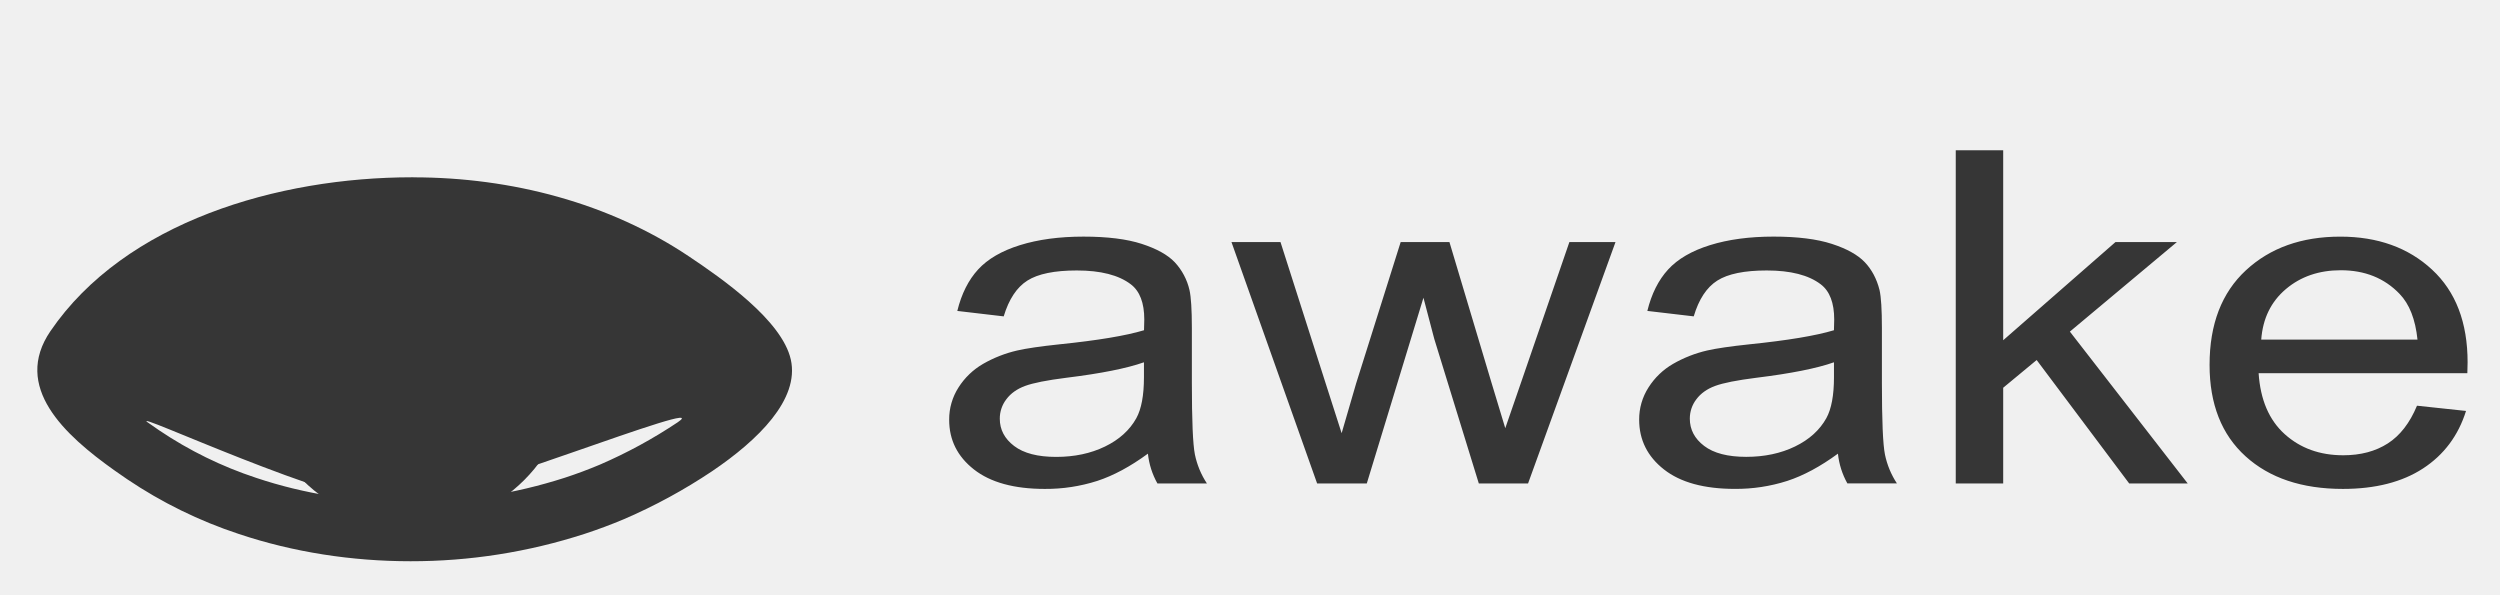
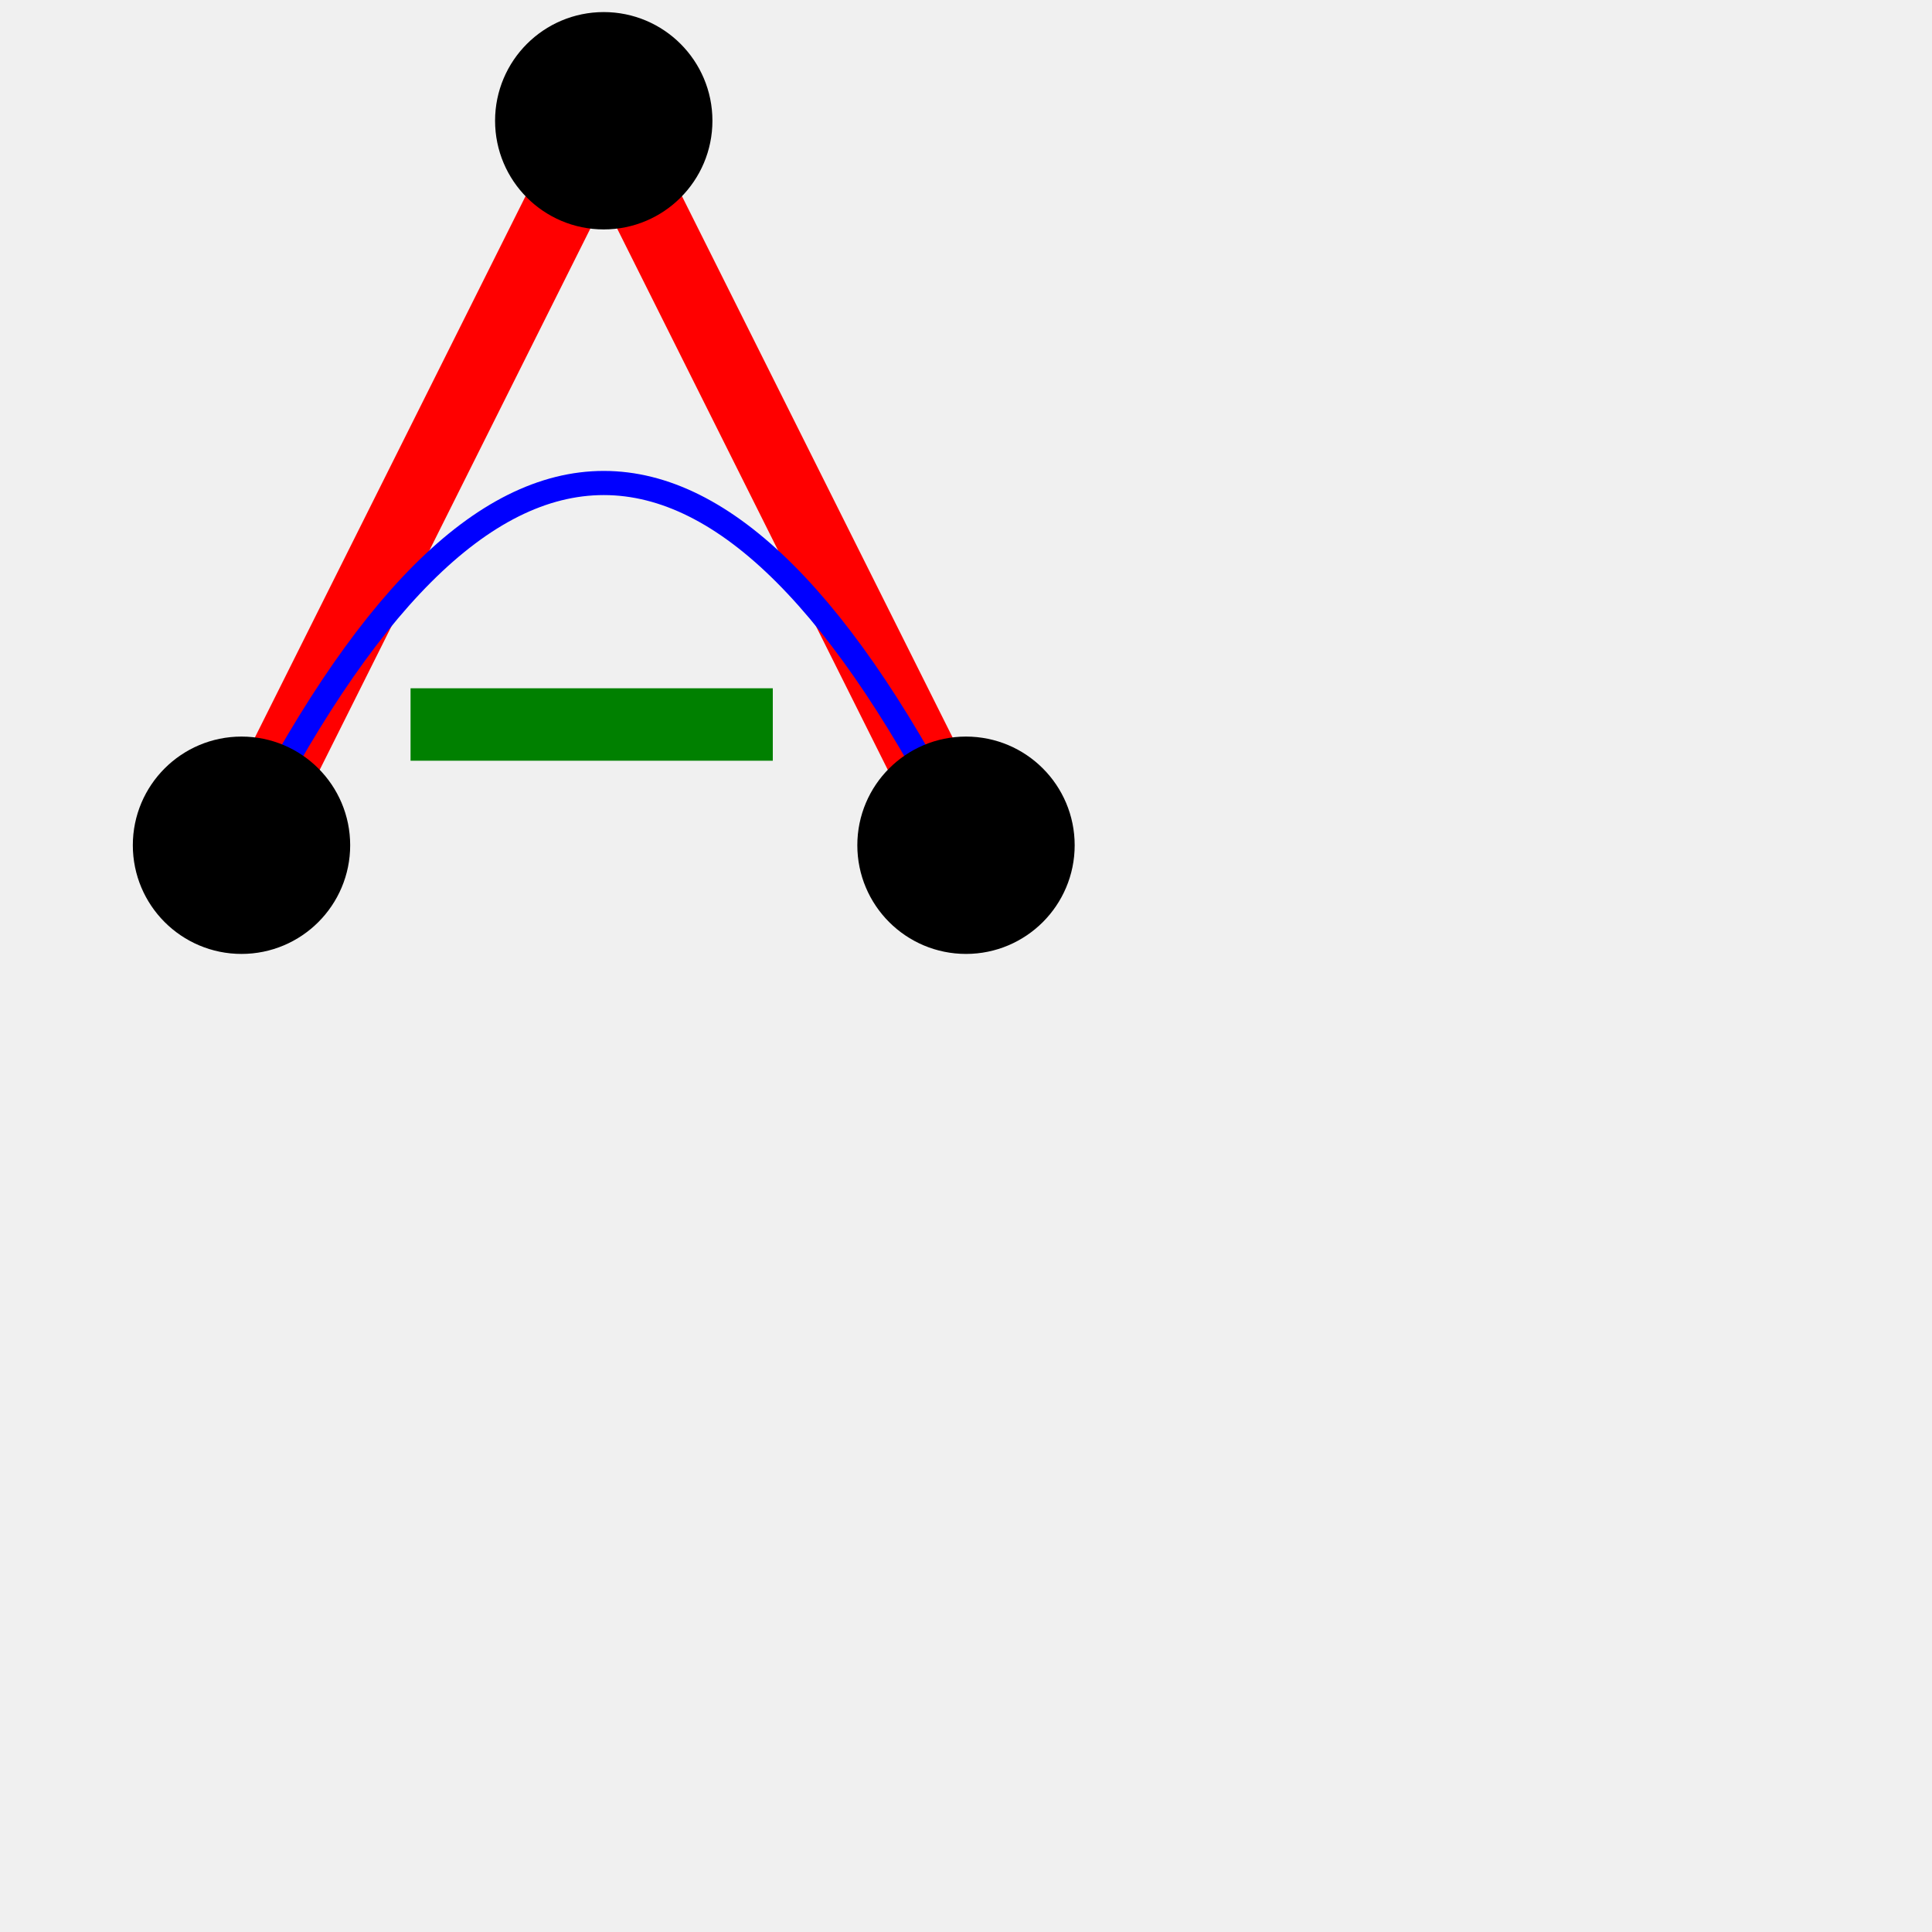
- <svg xmlns="http://www.w3.org/2000/svg" viewBox="0 0 2030 483">
-   <circle cx="328.32" cy="269.5" r="25.29" fill="#fff" />
-   <path d="M323.63 410c36.15 0 260.14-89.72 226.65-67.1a396.64 396.64 0 0 1-63.11 34.36c-9.31 3.93-18.92 7.52-28.61 10.68a411 411 0 0 1-126.22 19.78c-43.44 0-85.26-6.62-124.29-19.69a321 321 0 0 1-78.77-38.58 586.35 586.35 0 0 1-9.36-6.49c-15.84-11.23 150.9 67 202.65 67m13.06-266h-1.06c-108.74 0-233 36.16-293.6 124.9C10 314.2 52.29 353.14 93.16 382.12c3.39 2.4 6.77 4.74 10.1 7a368.89 368.89 0 0 0 90.55 44.43c44.41 14.87 92 22.18 139.53 22.18a456.21 456.21 0 0 0 141.15-22.17q16.49-5.38 32.33-12.07a445 445 0 0 0 71.33-38.82c37.52-25.34 71.17-58.4 64-90.66C635 260 586 226 559.48 208.24 494.84 164.93 415.47 144 335.63 144z" fill="#363636" />
-   <circle cx="349.99" cy="300" r="47.47" fill="#363636" />
-   <circle cx="335.71" cy="299.87" r="110.44" fill="none" stroke="#363636" stroke-miterlimit="10" stroke-width="33.535" />
-   <path d="M932.1 368.37q-21.4 15.69-41.19 22.15a136.37 136.37 0 0 1-42.49 6.48q-37.42 0-57.57-15.8t-20.12-40.33a47.9 47.9 0 0 1 7.6-26.29 57.89 57.89 0 0 1 19.91-19.1A101.15 101.15 0 0 1 826 284.59q11.34-2.58 34.24-5 46.66-4.78 68.7-11.44c.14-4.55.22-7.44.22-8.67q0-20.3-10.92-28.61-14.76-11.25-43.87-11.25-27.18 0-40.13 8.21T815 256.9l-37.67-4.42q5.13-20.86 16.91-33.68t34-19.75q22.25-6.92 51.57-6.92 29.11 0 47.3 5.9t26.75 14.86a49.29 49.29 0 0 1 12 22.61q1.92 8.49 1.93 30.63v44.29q0 46.33 2.46 58.6a67.46 67.46 0 0 0 9.75 23.53h-40.19a63.21 63.21 0 0 1-7.71-24.18zm-3.21-74.19q-21 7.4-62.92 12.55-23.75 3-33.6 6.65t-15.19 10.79a25.61 25.61 0 0 0-5.35 15.83q0 13.29 11.66 22.15t34.14 8.85q22.25 0 39.59-8.4t25.47-23q6.19-11.25 6.2-33.22zM1069.5 392.55l-69.55-196h39.81l36.16 113.13 13.49 42.07q.85-3.13 11.77-40.41l36.17-114.79h39.59l34 113.68 11.34 37.46 13.06-37.83 39-113.31h37.45l-71 196h-40l-36.17-117.38-8.78-33.4-46 150.78zM1492.4 368.37q-21.4 15.69-41.2 22.15a136.3 136.3 0 0 1-42.48 6.46q-37.46 0-57.57-15.78T1331 340.87a47.82 47.82 0 0 1 7.6-26.29 57.86 57.86 0 0 1 19.9-19.1 101.35 101.35 0 0 1 27.72-10.89q11.34-2.58 34.24-5 46.66-4.78 68.7-11.44c.14-4.55.22-7.44.22-8.67q0-20.3-10.92-28.61-14.76-11.25-43.87-11.25-27.18 0-40.13 8.21t-19.15 29.06l-37.67-4.42q5.13-20.86 16.91-33.68t34-19.75q22.26-6.92 51.58-6.92 29.1 0 47.3 5.9t26.75 14.86q8.57 9 12 22.61 1.92 8.49 1.92 30.63v44.29q0 46.33 2.47 58.6a67.46 67.46 0 0 0 9.73 23.53h-40.23a63 63 0 0 1-7.67-24.17zm-3.21-74.19q-21 7.4-62.92 12.55-23.76 3-33.6 6.65t-15.19 10.79a25.61 25.61 0 0 0-5.35 15.78q0 13.29 11.66 22.15t34.13 8.86q22.26 0 39.6-8.4t25.47-23q6.19-11.25 6.2-33.22zM1588.07 392.55V122h38.52v154.28l91.17-79.72h49.87l-86.89 72.71 95.67 123.28h-47.52l-75.12-100.21-27.18 22.51v77.7zM1962.6 329.43l39.81 4.25q-9.42 30.07-34.89 46.69T1902.46 397q-49.86 0-79.08-26.49t-29.21-74.28q0-49.45 29.53-76.77t76.62-27.31q45.59 0 74.48 26.76t28.89 75.29c0 2-.07 4.93-.21 8.86H1834q2.13 32.29 21.18 49.46t47.52 17.16q21.18 0 36.16-9.59t23.74-30.66zm-126.48-53.7H1963q-2.57-24.74-14.55-37.1-18.42-19.19-47.73-19.19-26.54 0-44.62 15.32t-19.98 40.97z" fill="#363636" />
+ <svg xmlns="http://www.w3.org/2000/svg" viewBox="0 0 80 80" height="300" width="300">
+   <path id="lineAB" d="M 10 35 l 15 -30" stroke="red" stroke-width="3" fill="none" />
+   <path id="lineBC" d="M 25 5 l 15 30" stroke="red" stroke-width="3" fill="none" />
+   <path d="M 17 30 l 15 0" stroke="green" stroke-width="3" fill="none" />
+   <path d="M 10 35 q 15 -30 30 0" stroke="blue" stroke-width="1" fill="none" />
+   <g stroke="black" stroke-width="3" fill="black">
+     <circle id="pointA" cx="10" cy="35" r="3" />
+     <circle id="pointB" cx="25" cy="5" r="3" />
+     <circle id="pointC" cx="40" cy="35" r="3" />
+   </g>
</svg>
